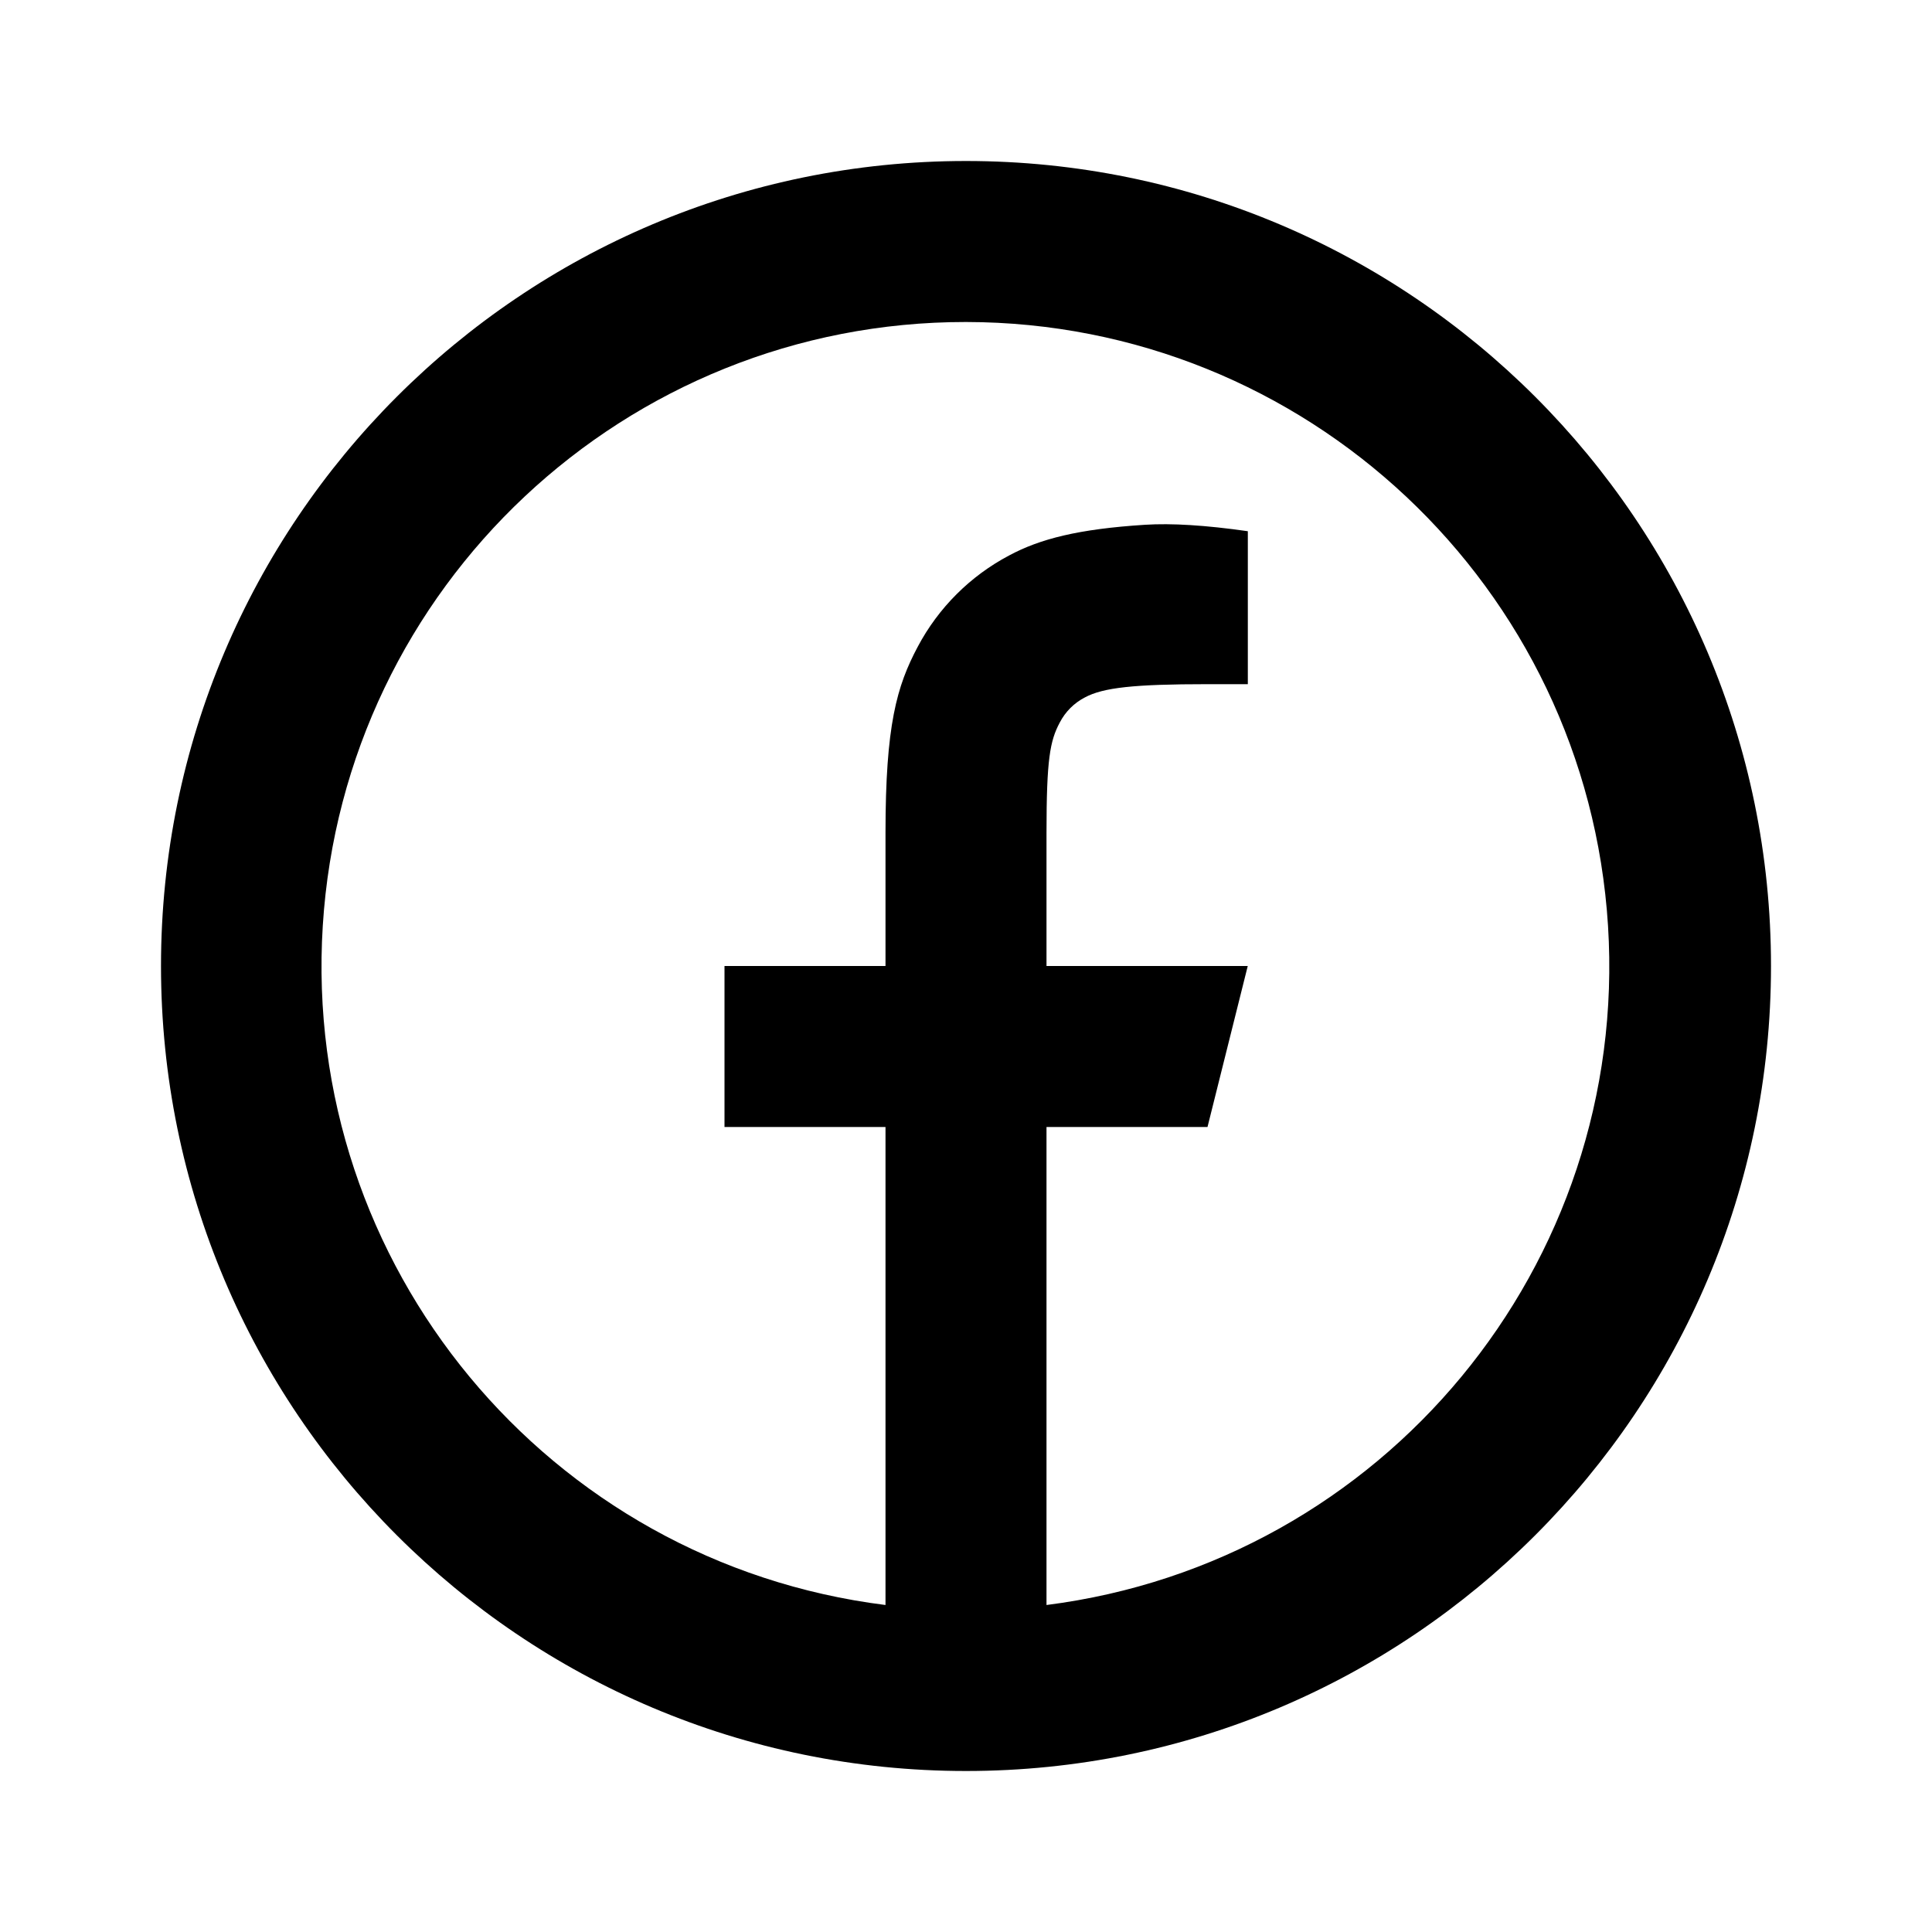
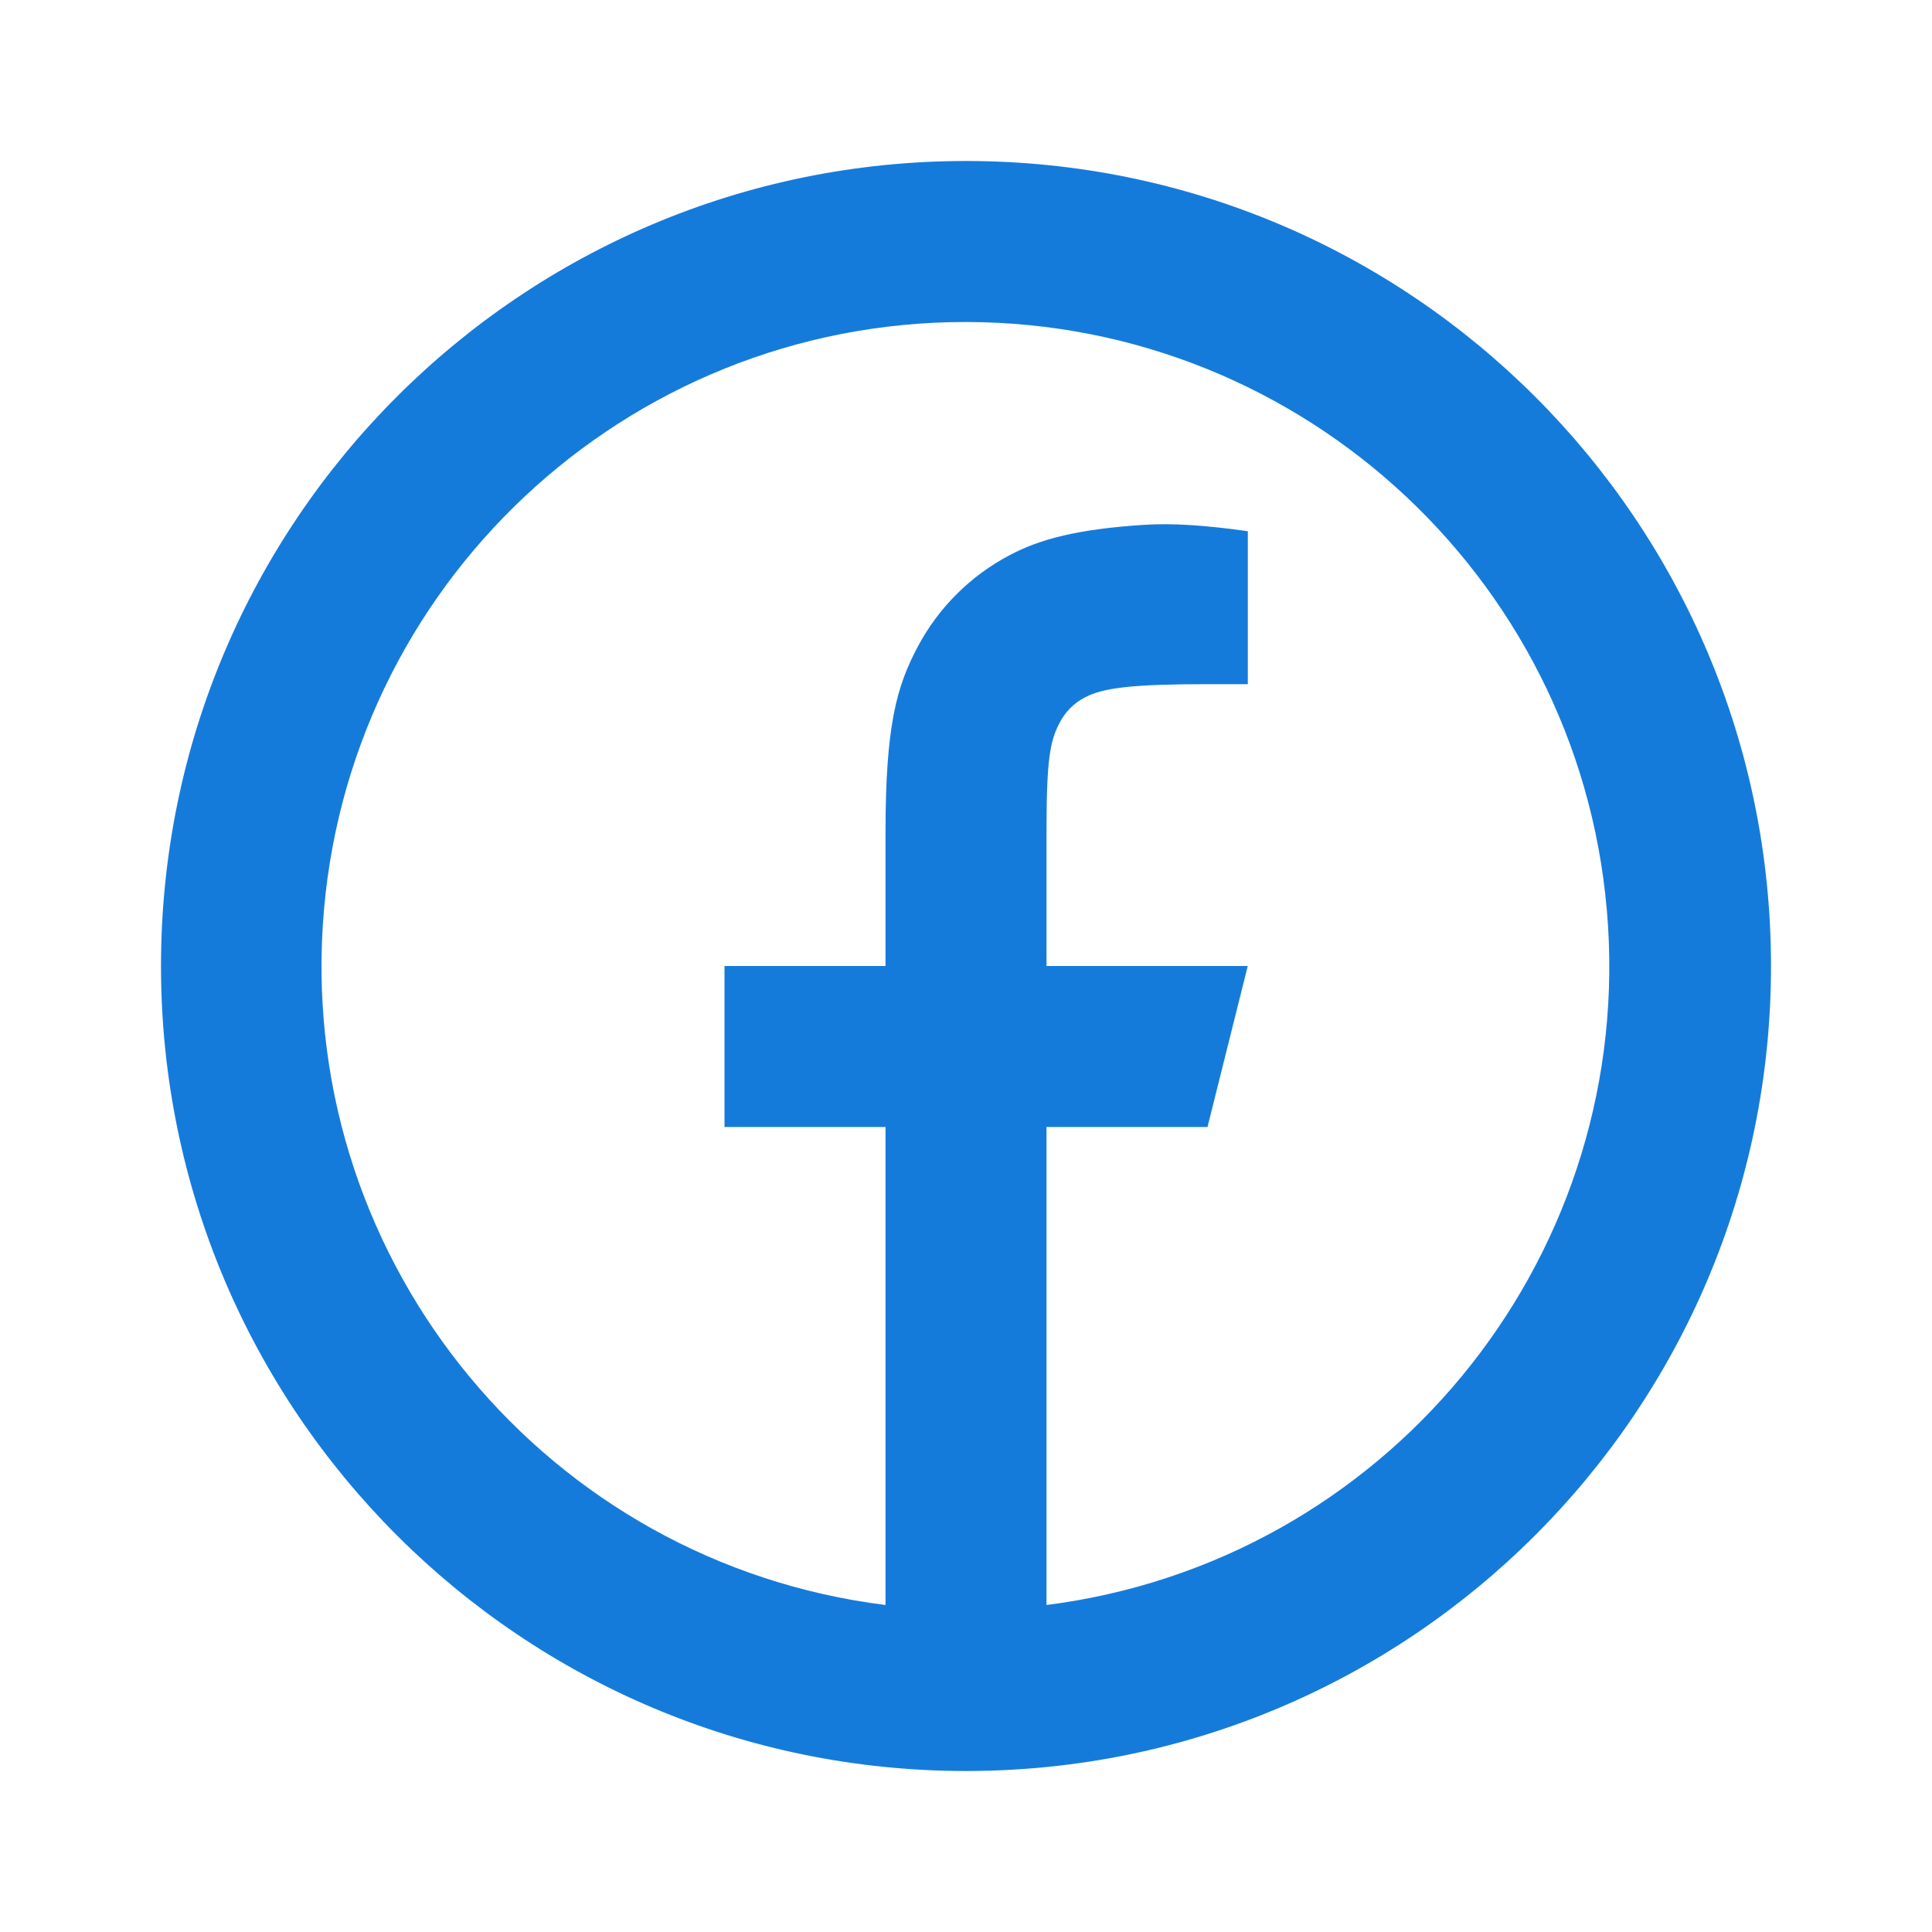
<svg xmlns="http://www.w3.org/2000/svg" viewBox="0 0 24 24" width="24" height="24">
  <path fill="none" d="M0 0h24v24H0z" />
-   <path d="M13 19.938A8.001 8.001 0 0 0 12 4a8 8 0 0 0-1 15.938V14H9v-2h2v-1.654c0-1.337.14-1.822.4-2.311A2.726 2.726 0 0 1 12.536 6.9c.382-.205.857-.328 1.687-.381.329-.021.755.005 1.278.08v1.9H15c-.917 0-1.296.043-1.522.164a.727.727 0 0 0-.314.314c-.12.226-.164.45-.164 1.368V12h2.5l-.5 2h-2v5.938zM12 22C6.477 22 2 17.523 2 12S6.477 2 12 2s10 4.477 10 10-4.477 10-10 10z" />
+   <path d="M13 19.938A8.001 8.001 0 0 0 12 4a8 8 0 0 0-1 15.938V14H9v-2h2v-1.654c0-1.337.14-1.822.4-2.311A2.726 2.726 0 0 1 12.536 6.9c.382-.205.857-.328 1.687-.381.329-.021.755.005 1.278.08v1.9H15c-.917 0-1.296.043-1.522.164a.727.727 0 0 0-.314.314c-.12.226-.164.45-.164 1.368V12h2.5l-.5 2h-2v5.938zM12 22C6.477 22 2 17.523 2 12S6.477 2 12 2s10 4.477 10 10-4.477 10-10 10z" fill="rgba(21,123,219,1)" />
</svg>
